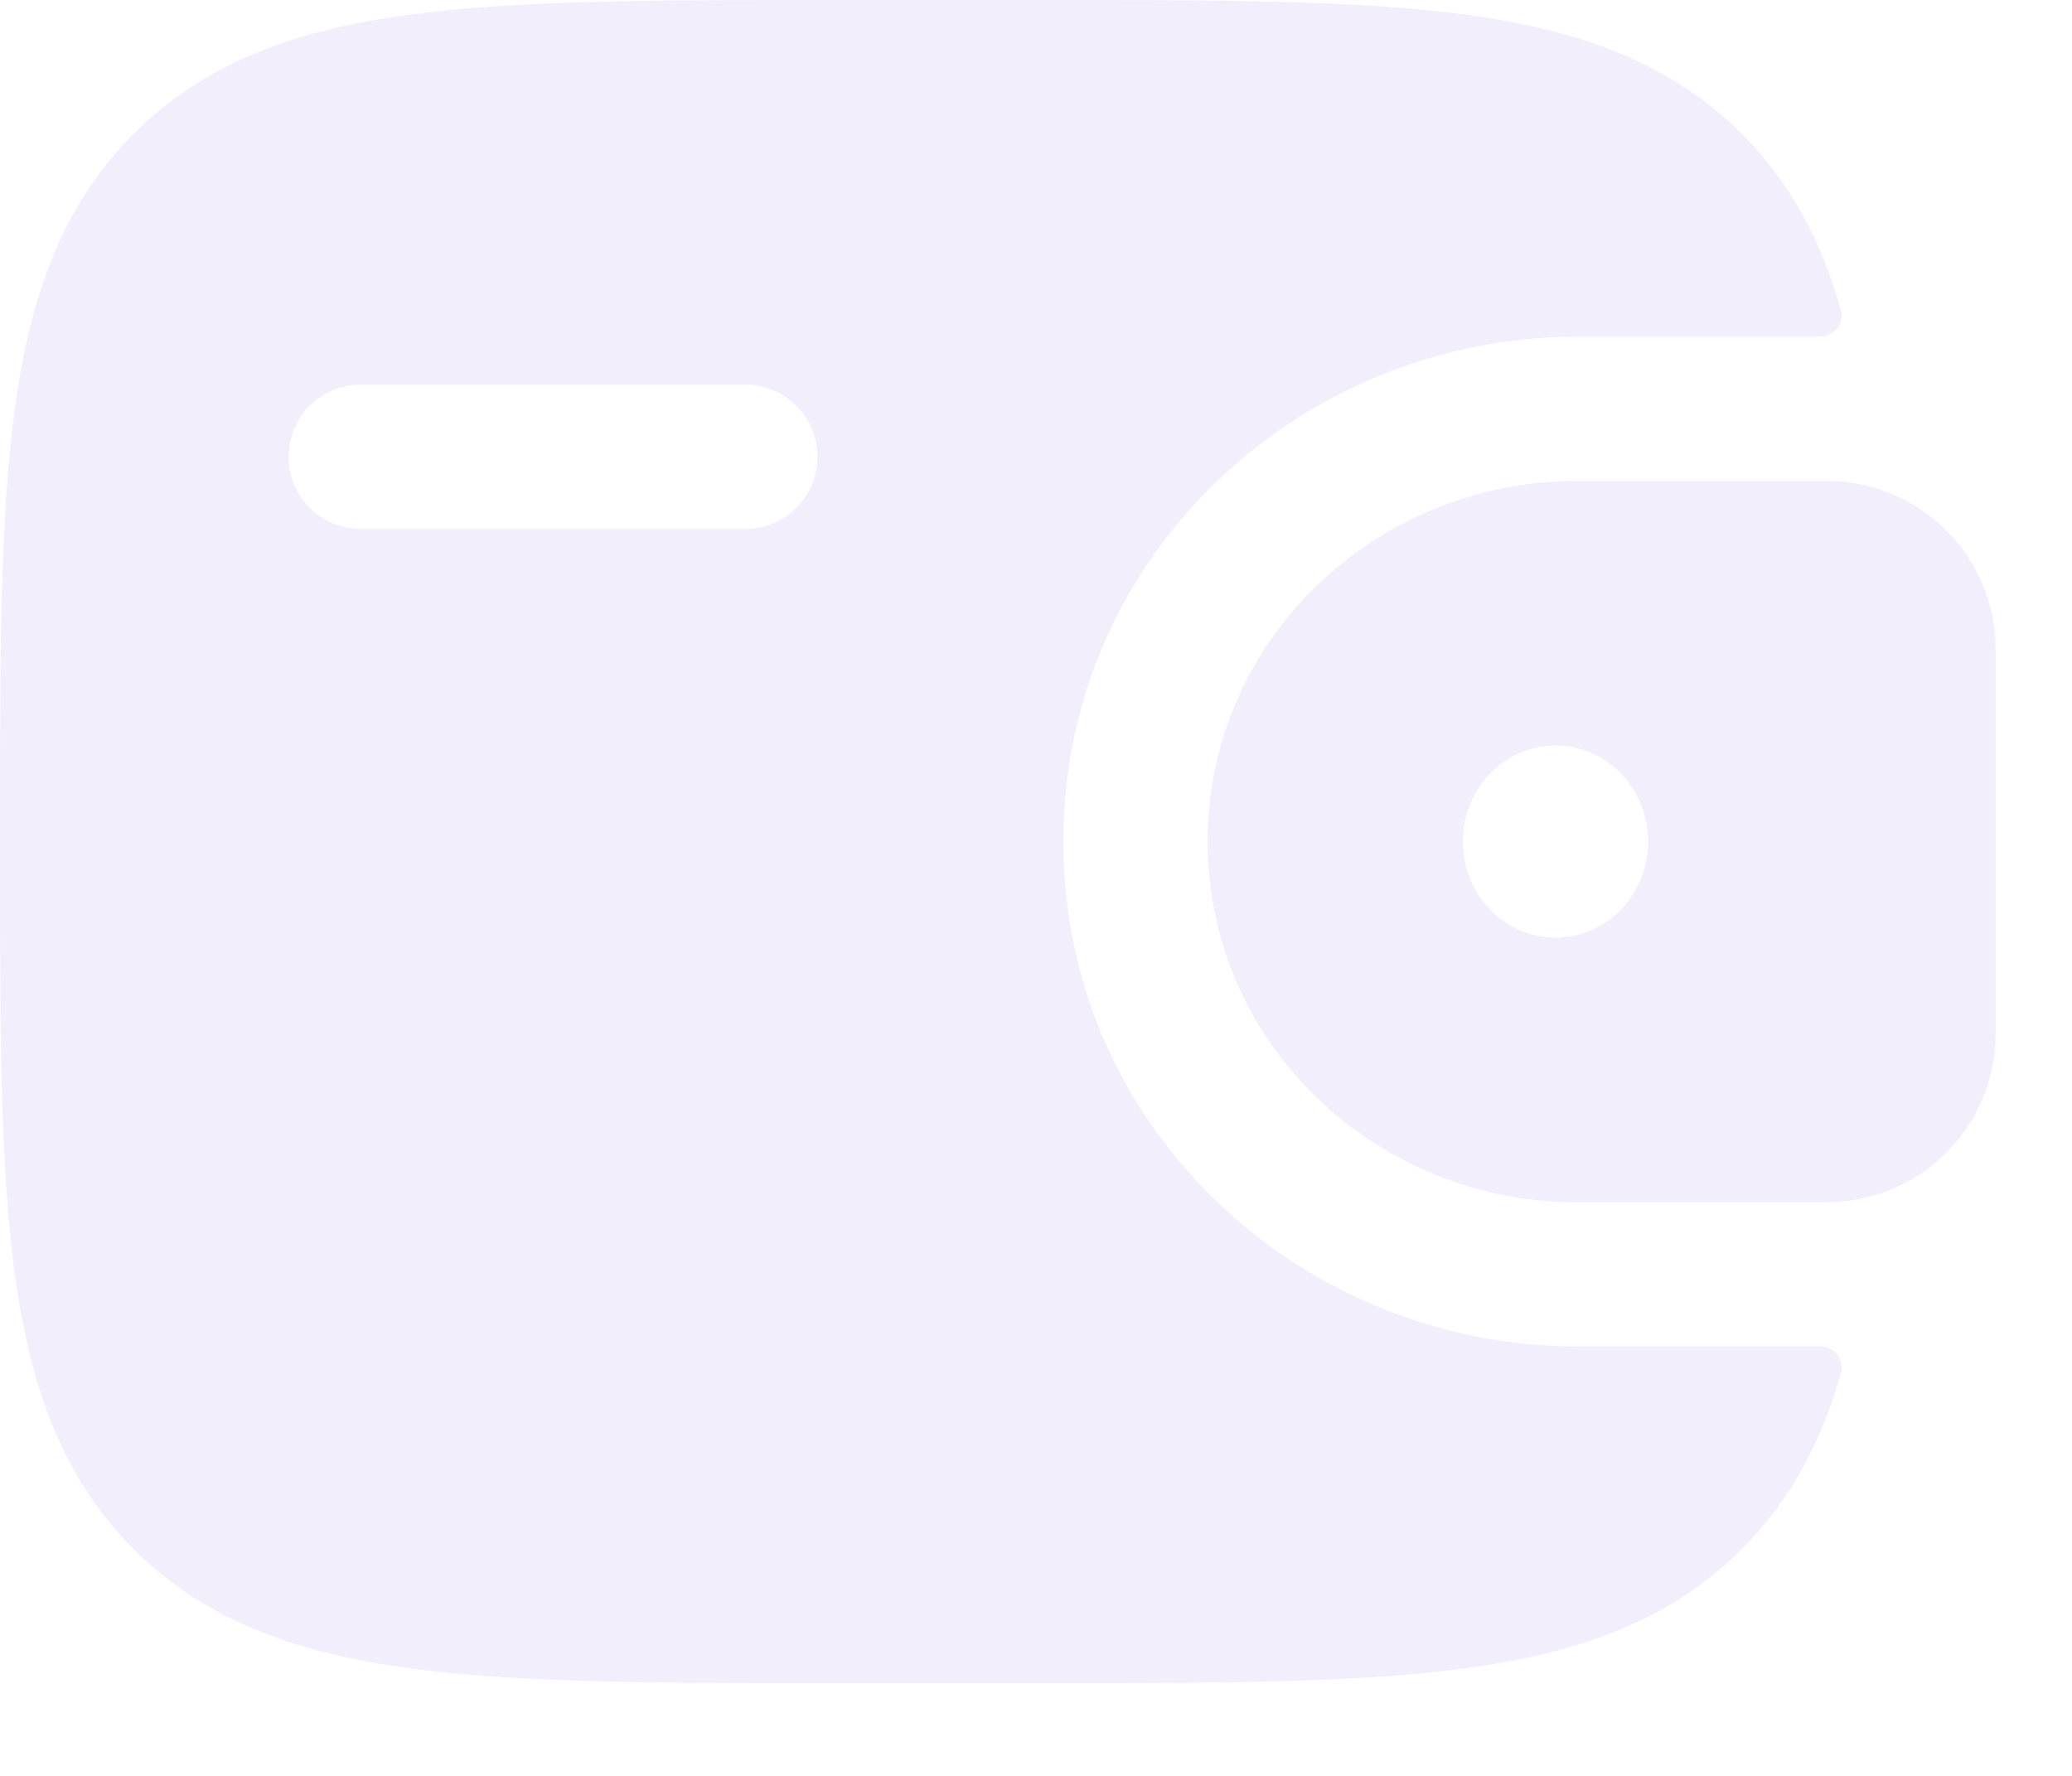
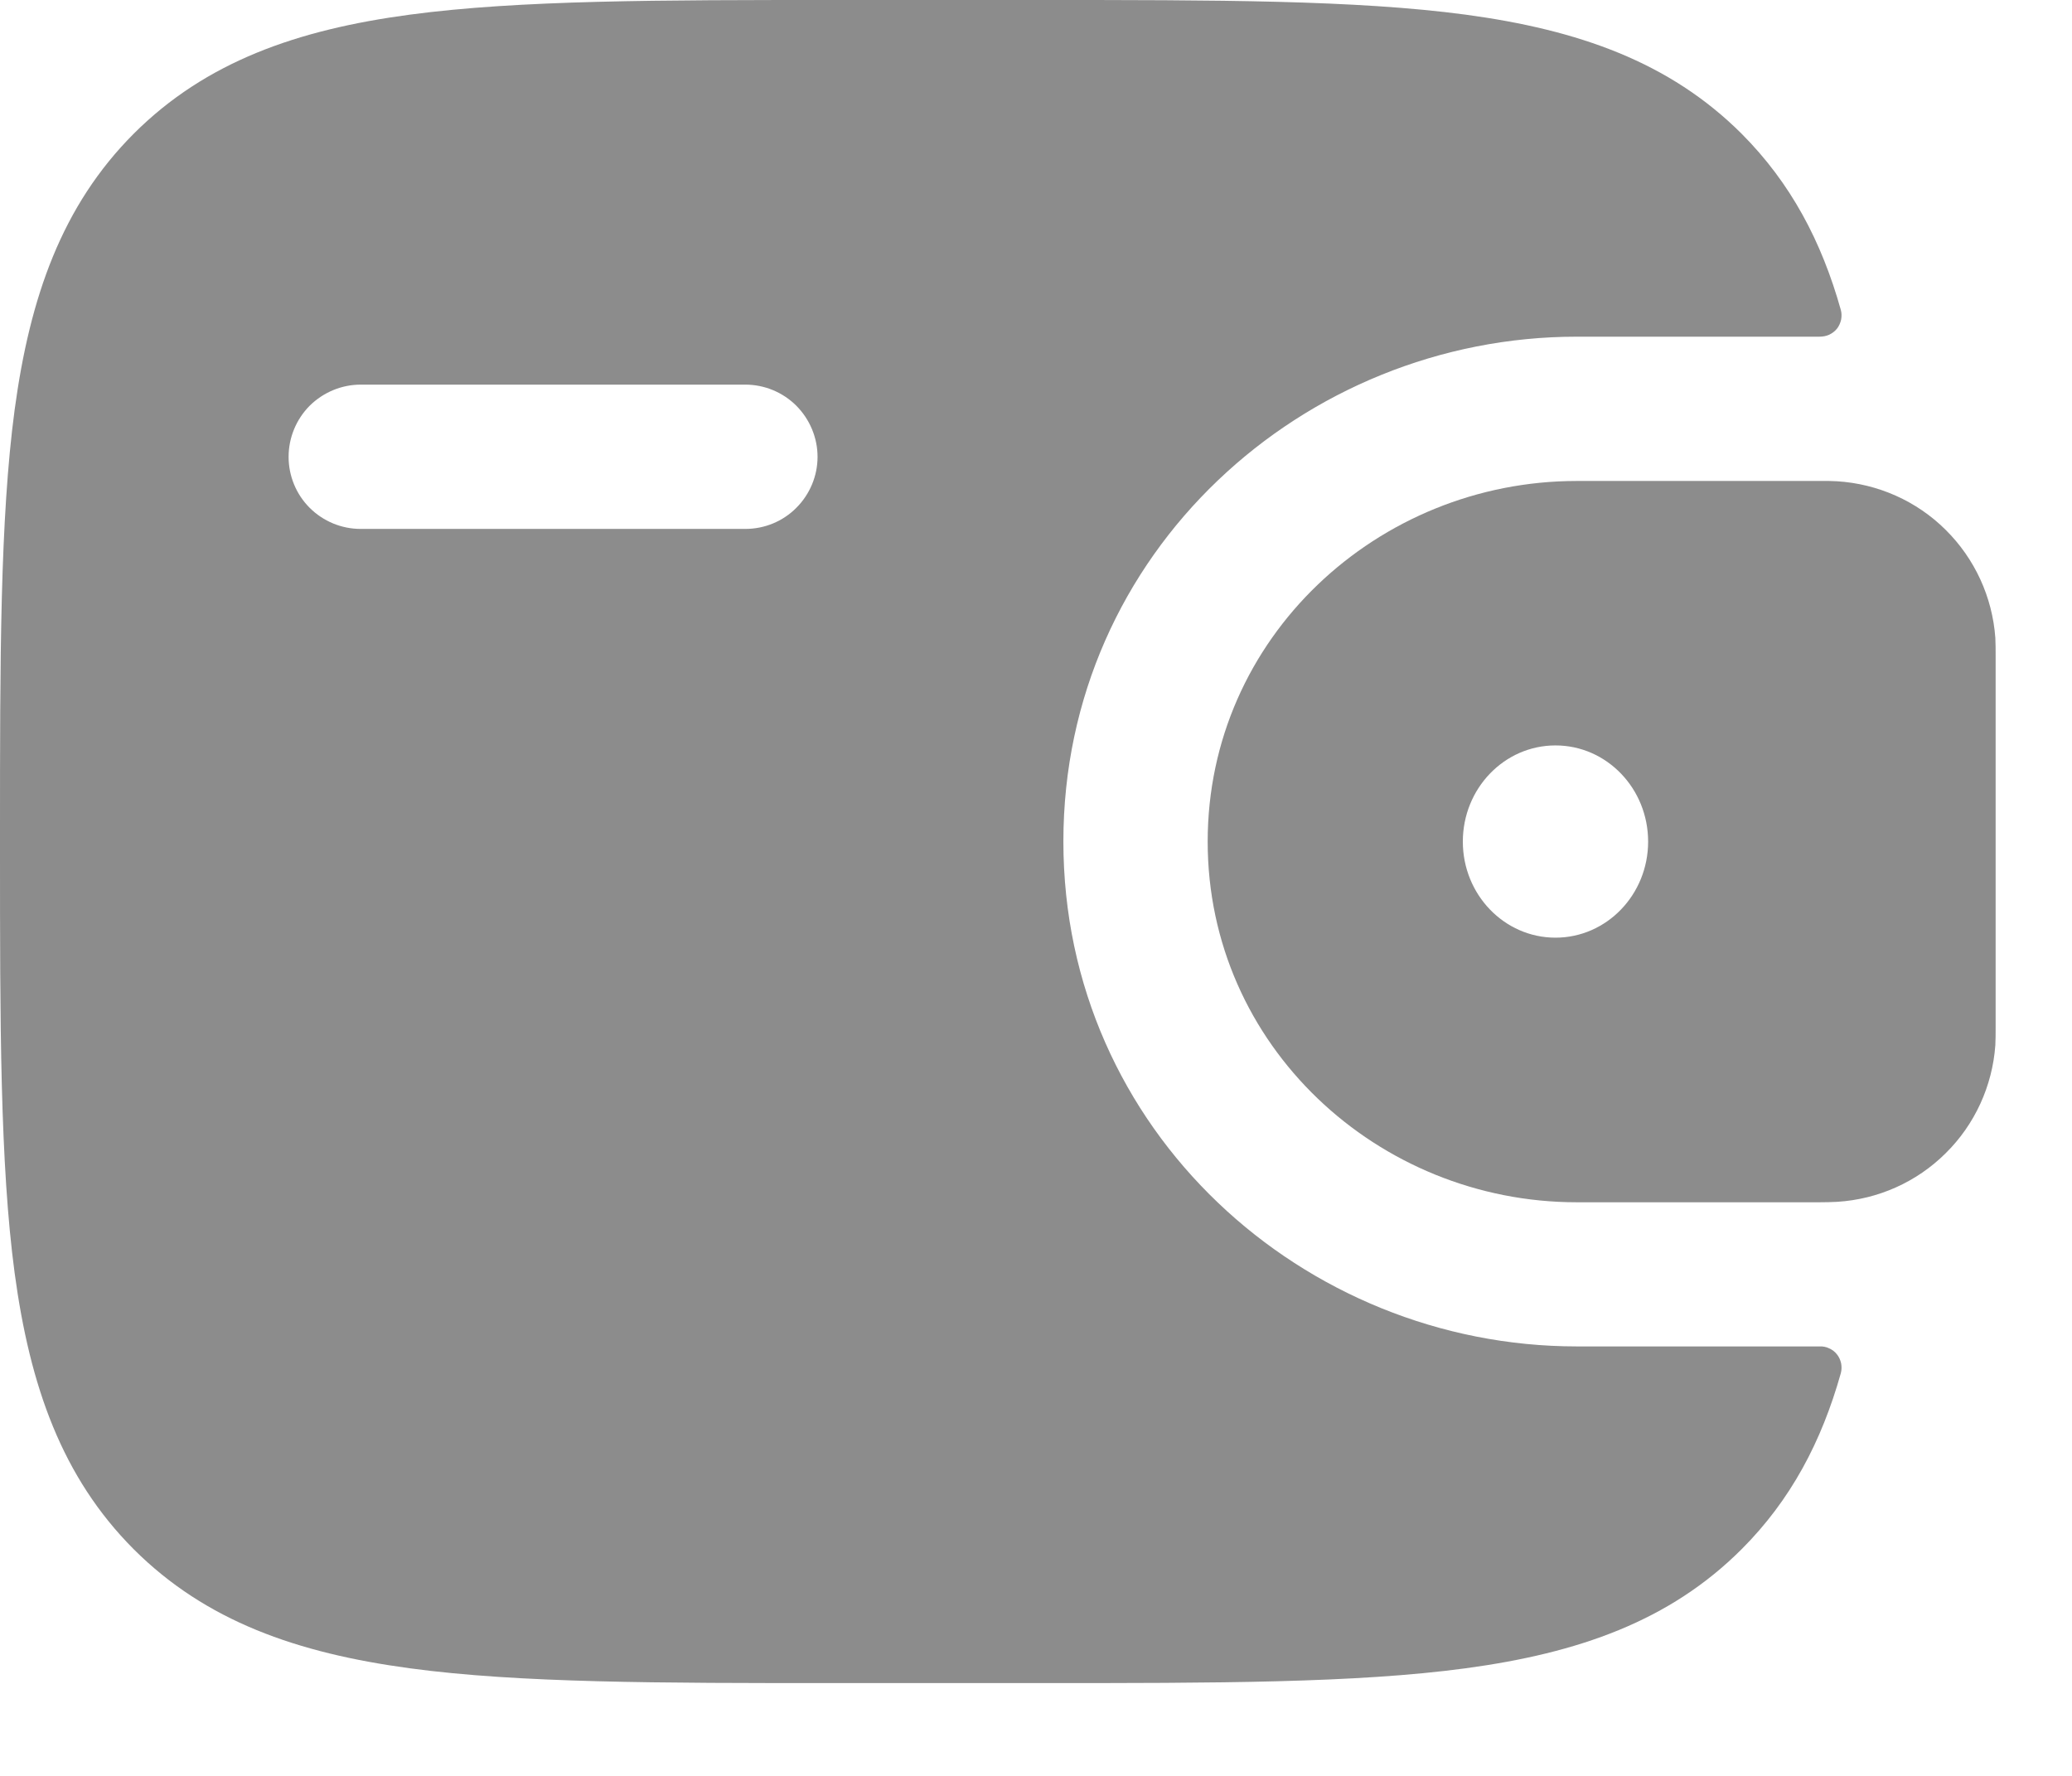
<svg xmlns="http://www.w3.org/2000/svg" width="14" height="12" viewBox="0 0 14 12" fill="none">
-   <path fill-rule="evenodd" clip-rule="evenodd" d="M12.412 3.252C12.375 3.25 12.336 3.249 12.294 3.25H10.654C9.31 3.25 8.16 4.308 8.16 5.687C8.16 7.066 9.31 8.124 10.654 8.124H12.294C12.336 8.124 12.376 8.123 12.413 8.121C12.689 8.104 12.95 7.988 13.146 7.793C13.343 7.599 13.462 7.339 13.482 7.063C13.484 7.024 13.484 6.982 13.484 6.943V4.43C13.484 4.391 13.484 4.349 13.482 4.31C13.462 4.034 13.343 3.775 13.146 3.58C12.95 3.385 12.688 3.269 12.412 3.252ZM10.51 6.336C10.856 6.336 11.136 6.045 11.136 5.687C11.136 5.328 10.856 5.037 10.51 5.037C10.164 5.037 9.884 5.328 9.884 5.687C9.884 6.045 10.164 6.336 10.51 6.336Z" fill="#F2EEFB" />
-   <path fill-rule="evenodd" clip-rule="evenodd" d="M12.294 9.098C12.316 9.097 12.339 9.101 12.359 9.111C12.38 9.12 12.398 9.134 12.412 9.152C12.426 9.169 12.435 9.19 12.44 9.212C12.444 9.234 12.444 9.257 12.438 9.279C12.308 9.741 12.1 10.136 11.768 10.468C11.281 10.955 10.665 11.17 9.903 11.273C9.162 11.373 8.217 11.373 7.022 11.373H5.65C4.455 11.373 3.509 11.373 2.769 11.273C2.007 11.17 1.391 10.955 0.904 10.469C0.418 9.982 0.202 9.365 0.099 8.603C7.7469e-08 7.863 0 6.917 0 5.723V5.65C0 4.455 7.7469e-08 3.509 0.099 2.768C0.202 2.007 0.418 1.39 0.904 0.903C1.391 0.417 2.007 0.201 2.769 0.099C3.51 -2.90509e-08 4.455 0 5.65 0H7.022C8.217 0 9.163 7.7469e-08 9.903 0.099C10.665 0.202 11.281 0.418 11.768 0.904C12.1 1.237 12.308 1.631 12.438 2.094C12.444 2.116 12.444 2.138 12.44 2.16C12.435 2.182 12.426 2.203 12.412 2.221C12.398 2.238 12.38 2.252 12.359 2.262C12.339 2.271 12.316 2.275 12.294 2.275H10.654C8.81 2.275 7.185 3.73 7.185 5.686C7.185 7.642 8.81 9.098 10.654 9.098H12.294ZM2.437 2.599C2.308 2.599 2.184 2.651 2.092 2.742C2.001 2.834 1.95 2.958 1.95 3.087C1.95 3.216 2.001 3.34 2.092 3.431C2.184 3.523 2.308 3.574 2.437 3.574H5.036C5.166 3.574 5.29 3.523 5.381 3.431C5.472 3.34 5.524 3.216 5.524 3.087C5.524 2.958 5.472 2.834 5.381 2.742C5.29 2.651 5.166 2.599 5.036 2.599H2.437Z" fill="#F2EEFB" />
+   <path fill-rule="evenodd" clip-rule="evenodd" d="M12.412 3.252C12.375 3.25 12.336 3.249 12.294 3.25H10.654C9.31 3.25 8.16 4.308 8.16 5.687C8.16 7.066 9.31 8.124 10.654 8.124H12.294C12.336 8.124 12.376 8.123 12.413 8.121C12.689 8.104 12.95 7.988 13.146 7.793C13.343 7.599 13.462 7.339 13.482 7.063C13.484 7.024 13.484 6.982 13.484 6.943V4.43C13.484 4.391 13.484 4.349 13.482 4.31C13.462 4.034 13.343 3.775 13.146 3.58C12.95 3.385 12.688 3.269 12.412 3.252ZM10.51 6.336C10.856 6.336 11.136 6.045 11.136 5.687C11.136 5.328 10.856 5.037 10.51 5.037C10.164 5.037 9.884 5.328 9.884 5.687C9.884 6.045 10.164 6.336 10.51 6.336Z" fill="#8C8C8C" />
+   <path fill-rule="evenodd" clip-rule="evenodd" d="M12.294 9.098C12.316 9.097 12.339 9.101 12.359 9.111C12.38 9.12 12.398 9.134 12.412 9.152C12.426 9.169 12.435 9.19 12.44 9.212C12.444 9.234 12.444 9.257 12.438 9.279C12.308 9.741 12.1 10.136 11.768 10.468C11.281 10.955 10.665 11.17 9.903 11.273C9.162 11.373 8.217 11.373 7.022 11.373H5.65C4.455 11.373 3.509 11.373 2.769 11.273C2.007 11.17 1.391 10.955 0.904 10.469C0.418 9.982 0.202 9.365 0.099 8.603C7.7469e-08 7.863 0 6.917 0 5.723V5.65C0 4.455 7.7469e-08 3.509 0.099 2.768C0.202 2.007 0.418 1.39 0.904 0.903C1.391 0.417 2.007 0.201 2.769 0.099C3.51 -2.90509e-08 4.455 0 5.65 0H7.022C8.217 0 9.163 7.7469e-08 9.903 0.099C10.665 0.202 11.281 0.418 11.768 0.904C12.1 1.237 12.308 1.631 12.438 2.094C12.444 2.116 12.444 2.138 12.44 2.16C12.435 2.182 12.426 2.203 12.412 2.221C12.398 2.238 12.38 2.252 12.359 2.262C12.339 2.271 12.316 2.275 12.294 2.275H10.654C8.81 2.275 7.185 3.73 7.185 5.686C7.185 7.642 8.81 9.098 10.654 9.098H12.294ZM2.437 2.599C2.308 2.599 2.184 2.651 2.092 2.742C2.001 2.834 1.95 2.958 1.95 3.087C1.95 3.216 2.001 3.34 2.092 3.431C2.184 3.523 2.308 3.574 2.437 3.574H5.036C5.166 3.574 5.29 3.523 5.381 3.431C5.472 3.34 5.524 3.216 5.524 3.087C5.524 2.958 5.472 2.834 5.381 2.742C5.29 2.651 5.166 2.599 5.036 2.599H2.437Z" fill="#8C8C8C" />
</svg>
